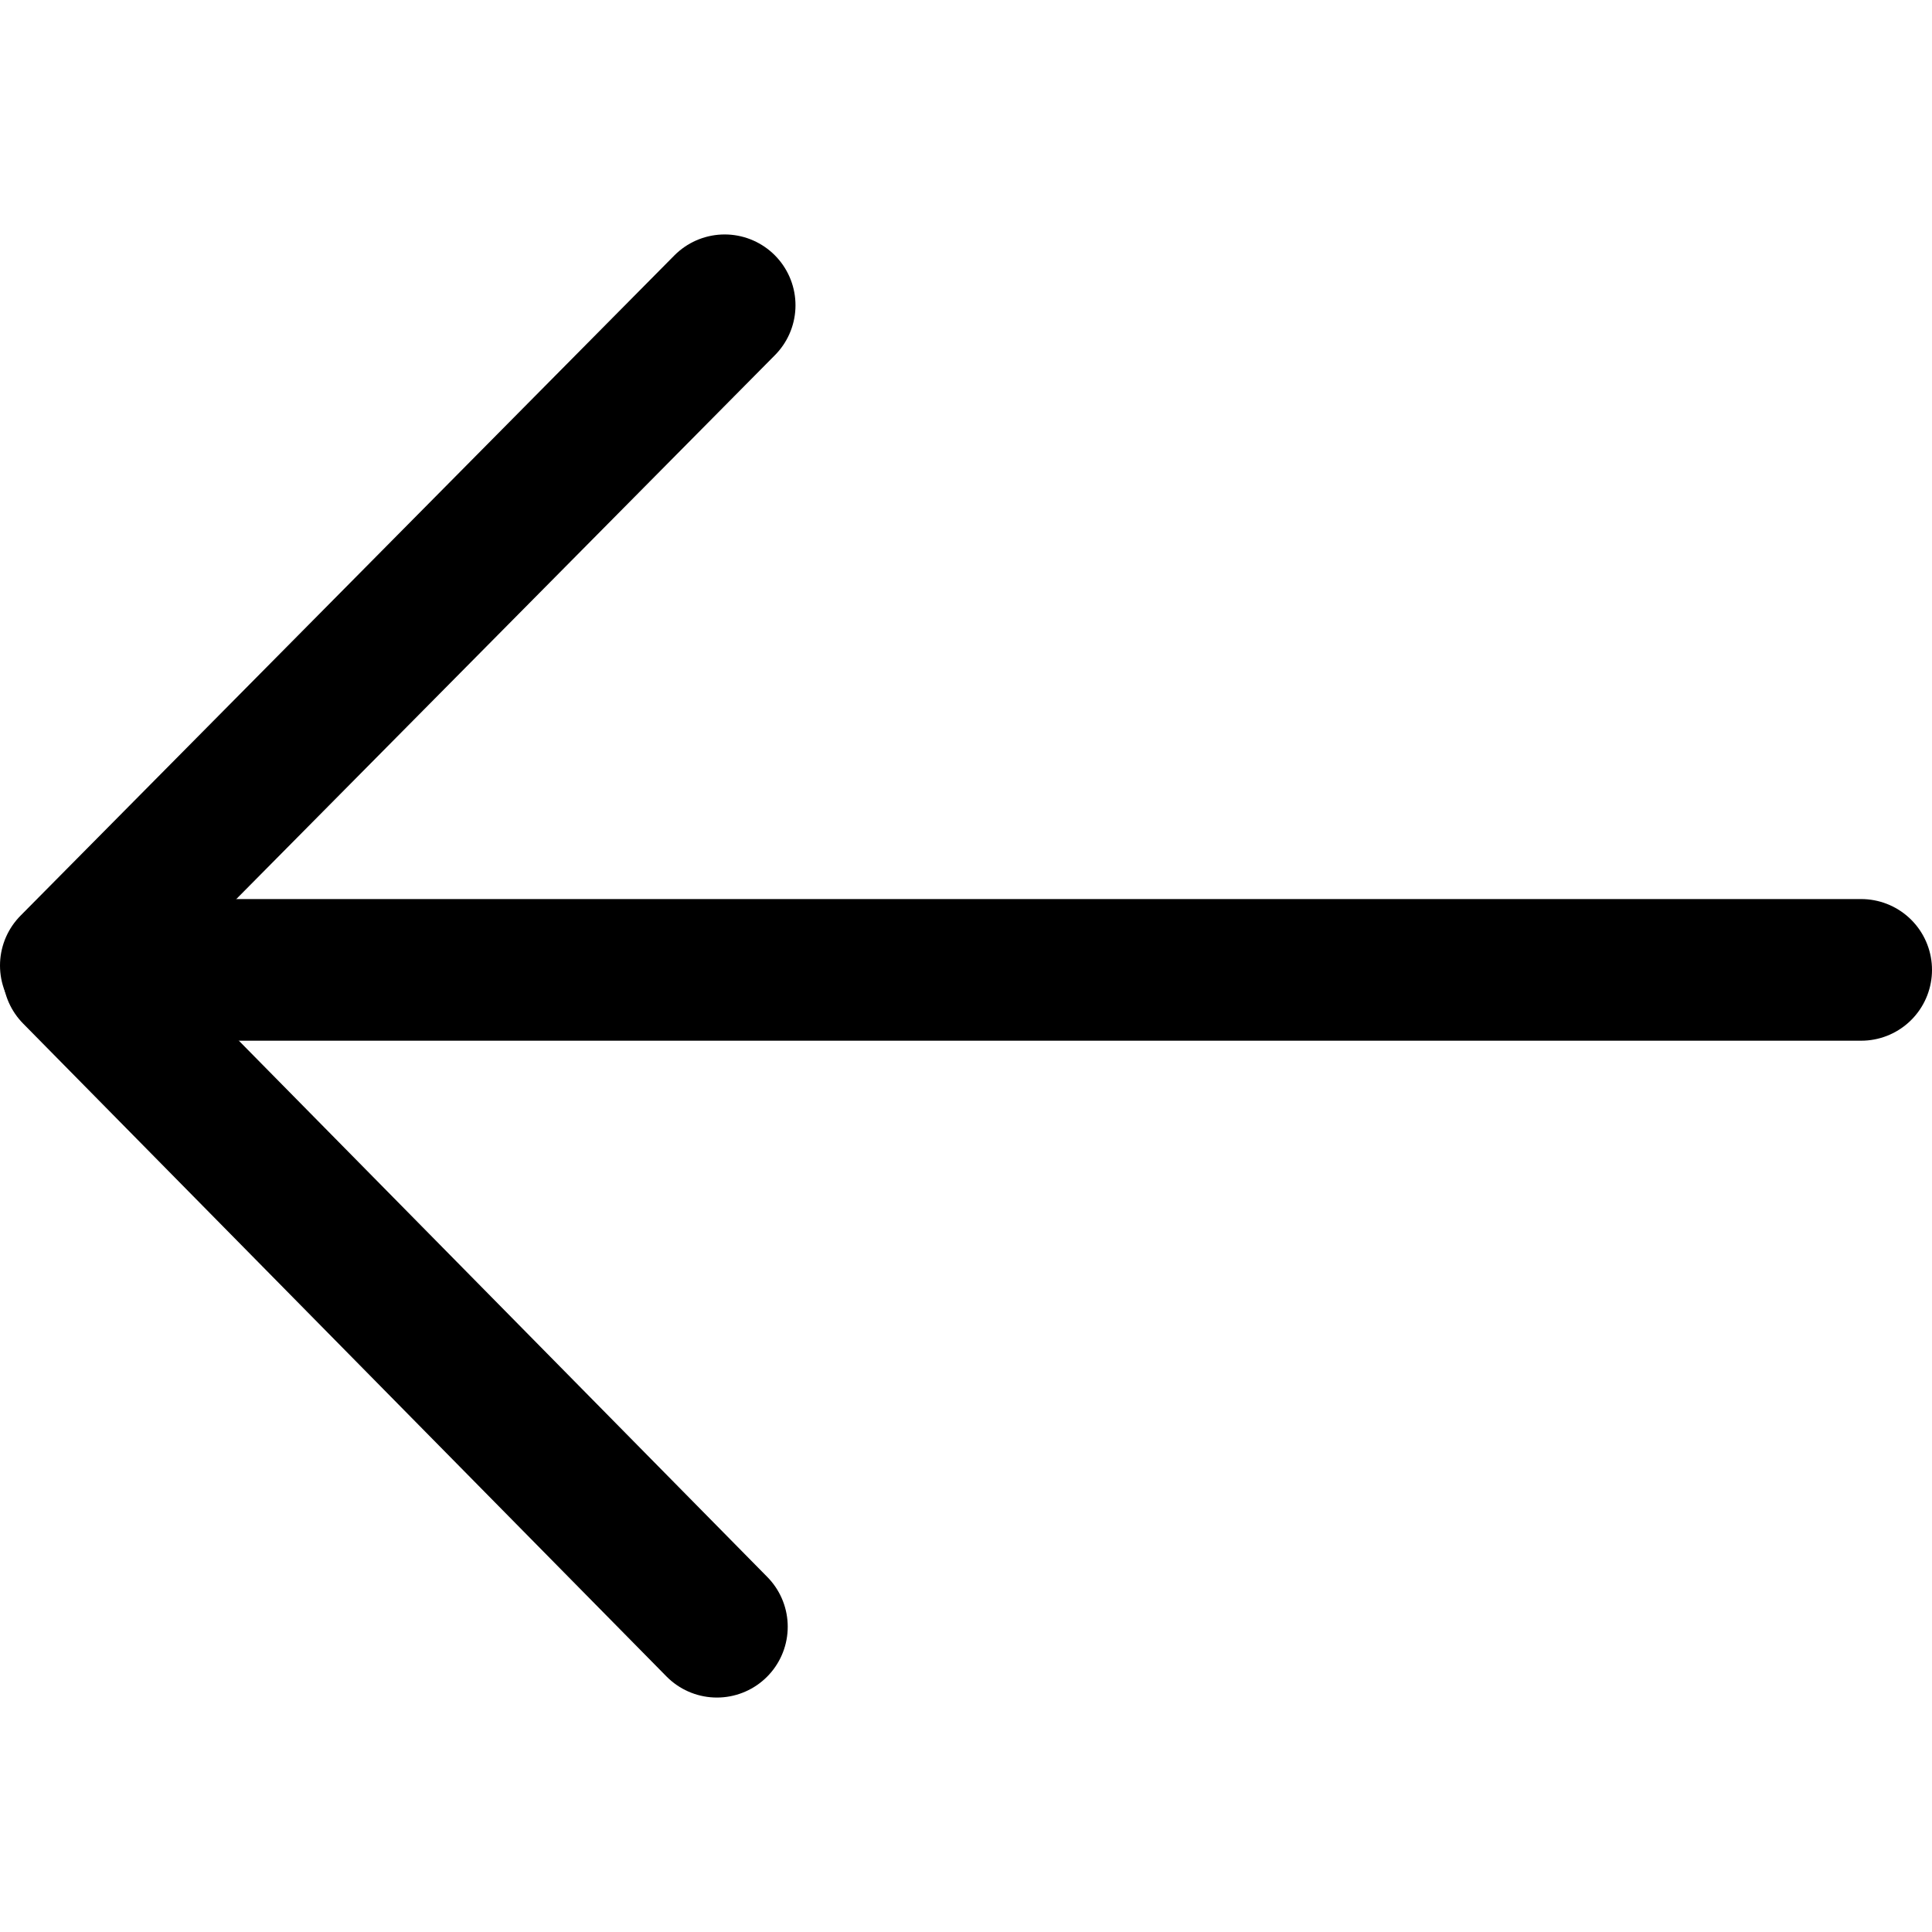
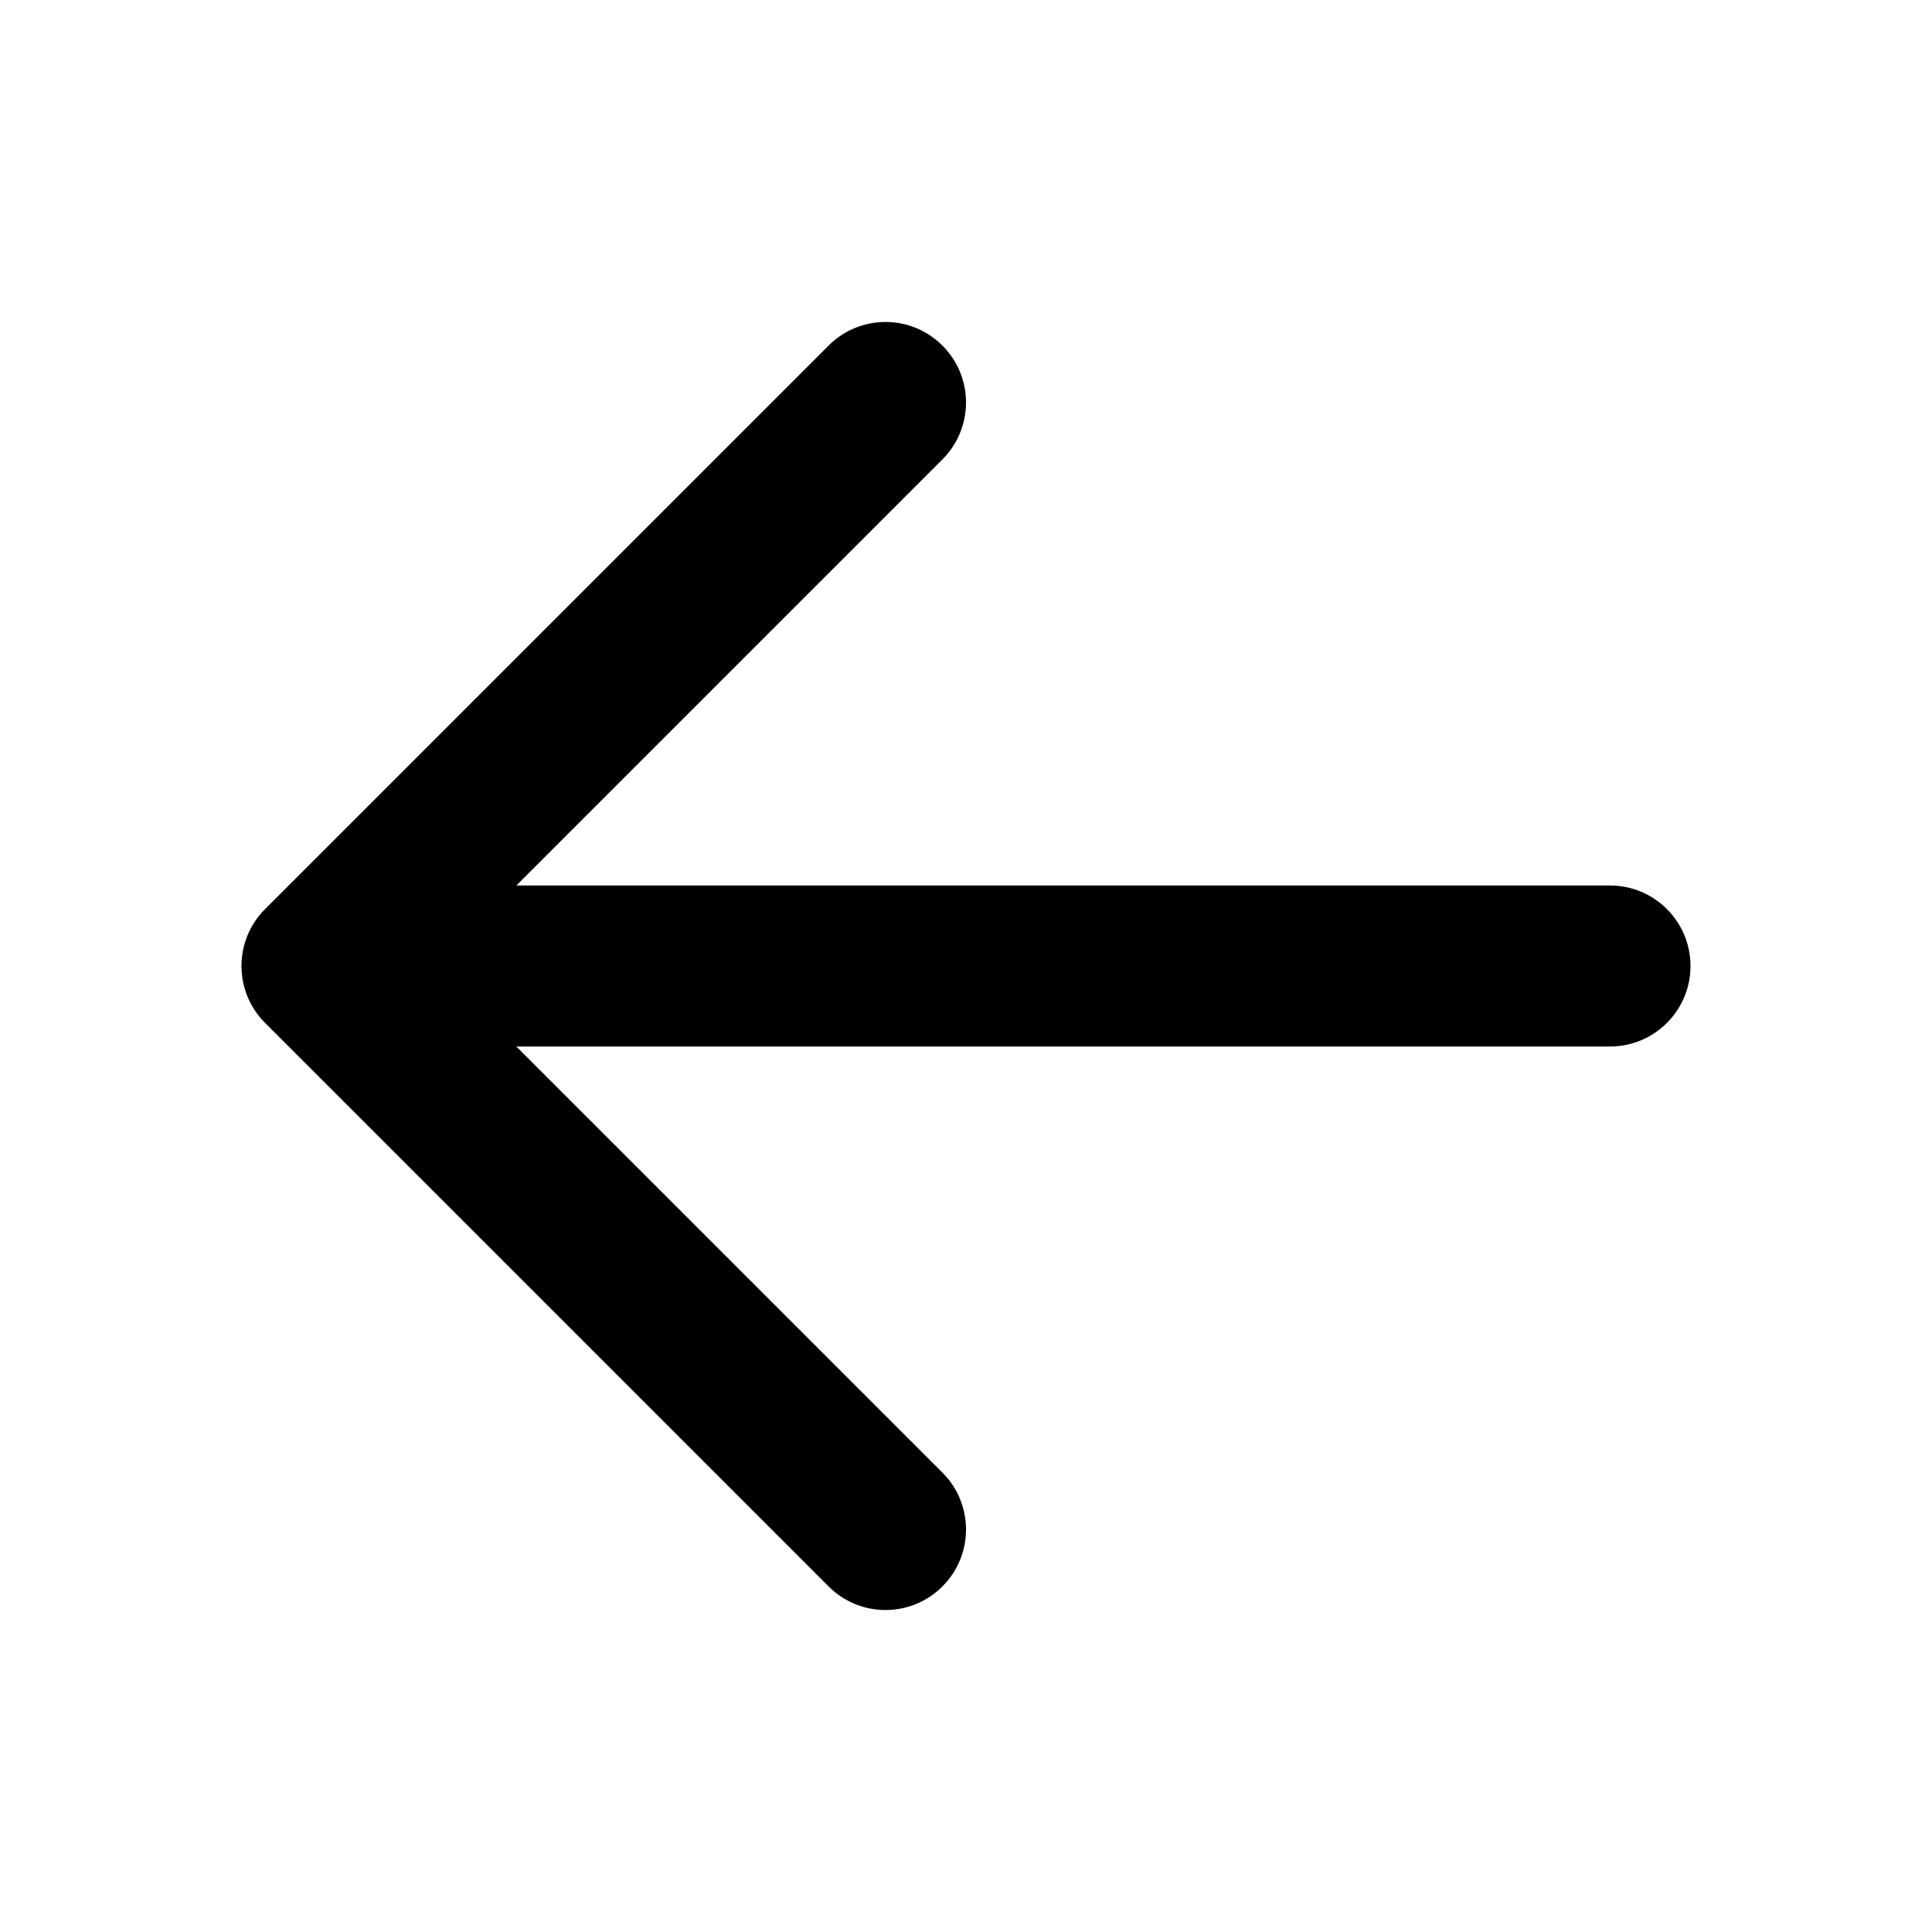
- <svg xmlns="http://www.w3.org/2000/svg" viewBox="0 0 14.186 14.186" width="14.186" height="14.186" fill="none" stroke="currentColor" stroke-width="1.04" stroke-linecap="round" stroke-linejoin="round" version="1.1" id="svg8">
-   <defs id="defs12" />
-   <g id="g298" transform="translate(-4.851,-4.8115)">
-     <polyline points="10.172 7.053 5.371 11.901" id="polyline2" />
-     <line x1="5.4" y1="11.933" x2="18.517" y2="11.933" id="line4" />
-     <polyline points="5.391 11.962 10.115 16.756" id="polyline6" />
-   </g>
+ <svg xmlns="http://www.w3.org/2000/svg" viewBox="0 0 24 24" width="24" height="24">
+   <path fill="currentColor" d="M10.293 4.293C10.683 3.902 11.317 3.902 11.707 4.293C12.098 4.683 12.098 5.317 11.707 5.707L6.414 11H20C20.552 11 21 11.448 21 12C21 12.552 20.552 13 20 13H6.414L11.707 18.293C12.098 18.683 12.098 19.317 11.707 19.707C11.317 20.098 10.683 20.098 10.293 19.707L3.293 12.707C2.902 12.317 2.902 11.683 3.293 11.293L10.293 4.293Z" />
</svg>
